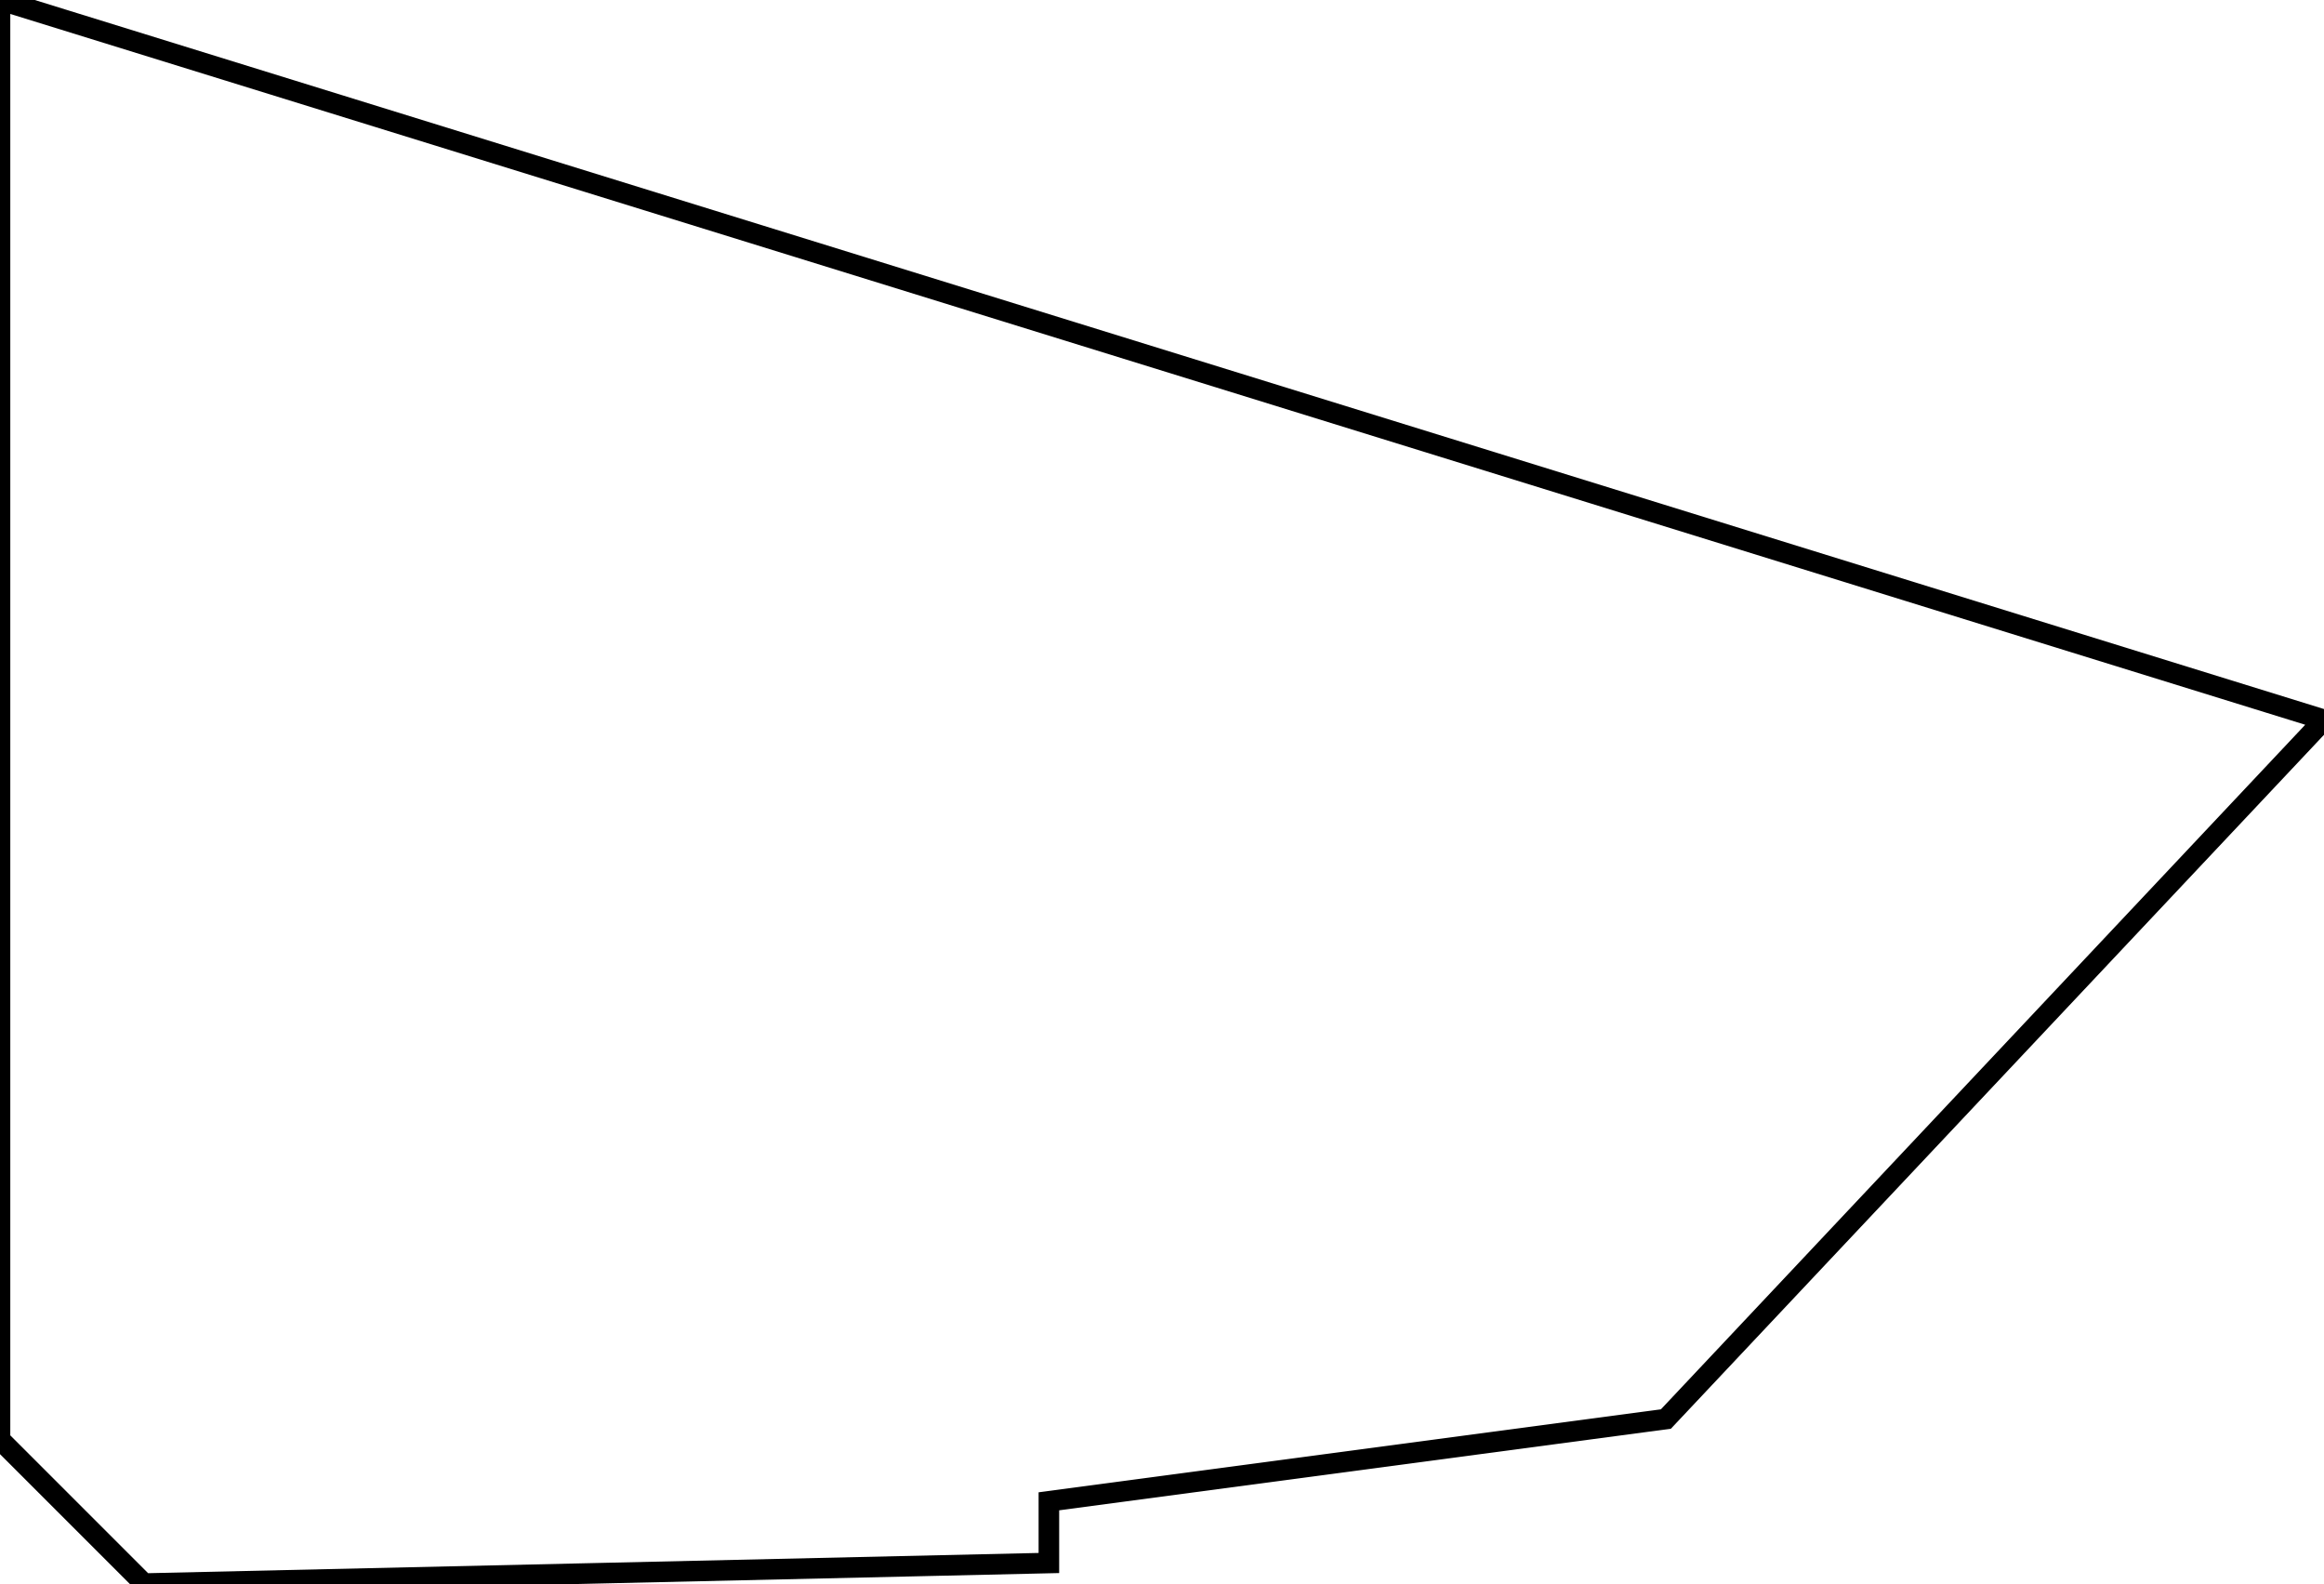
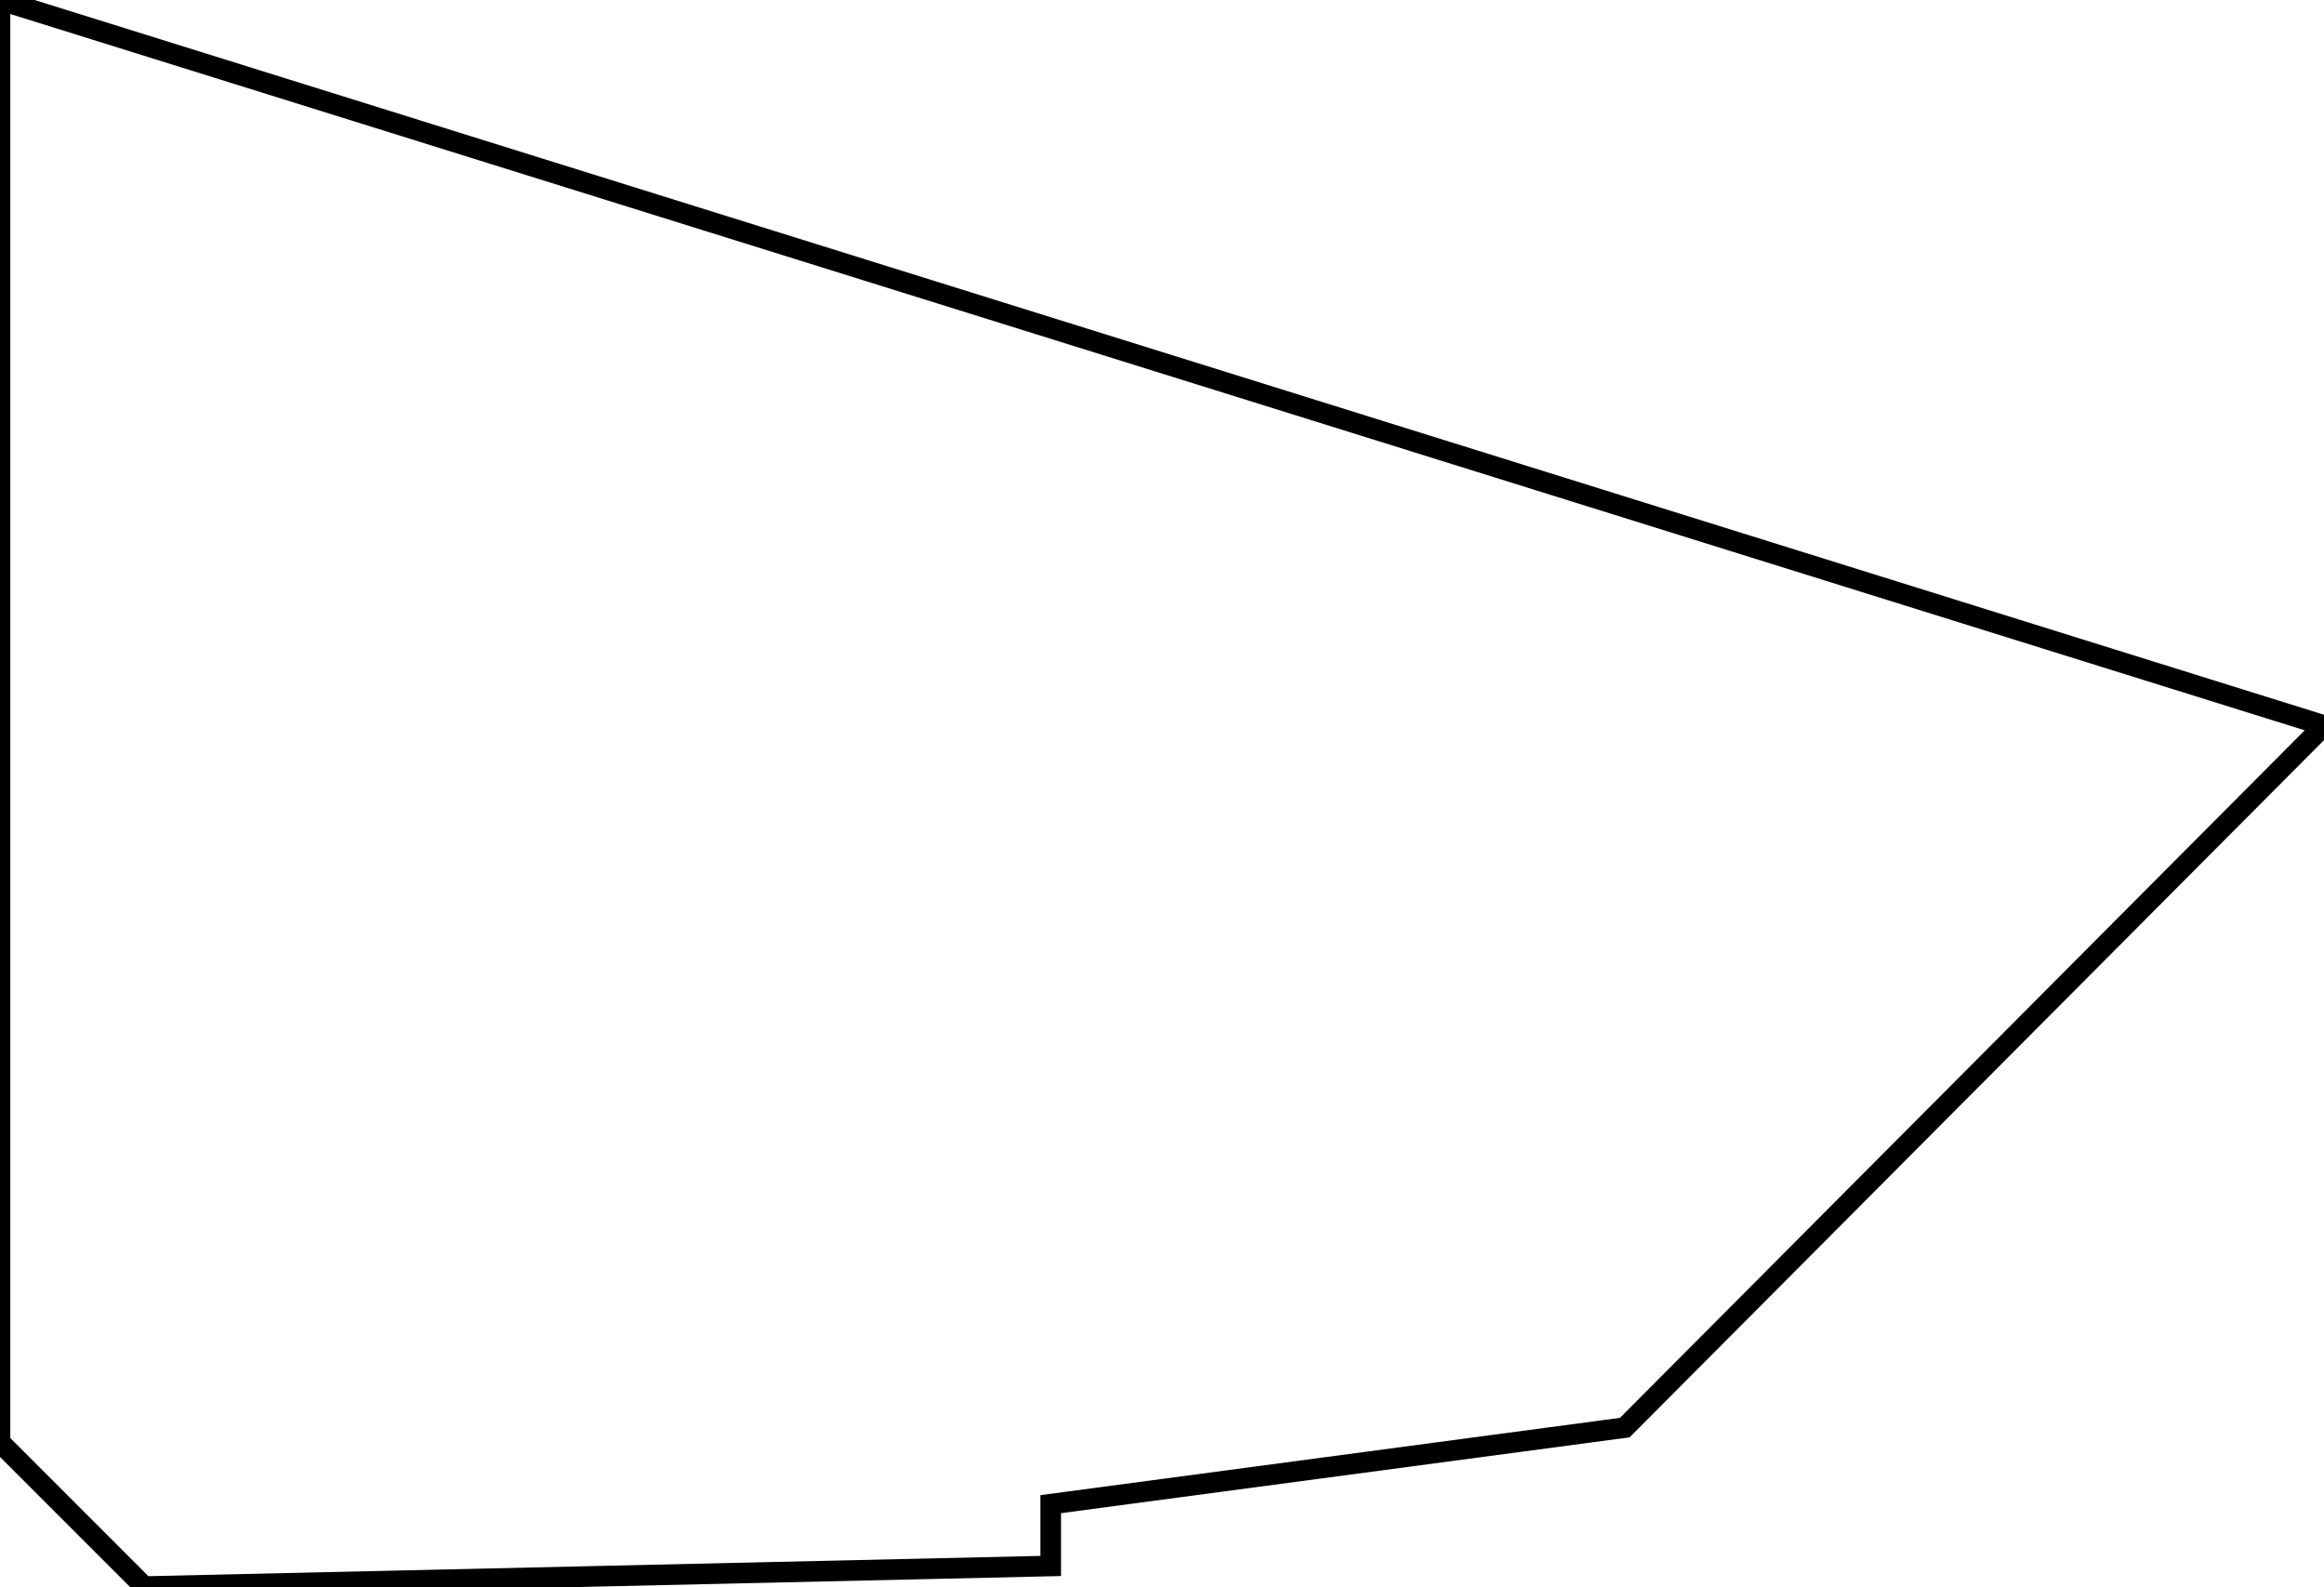
- <svg xmlns="http://www.w3.org/2000/svg" xmlns:ns1="https://librecad.org" width="113mm" height="77mm" viewBox="0 0 113 77">
+ <svg xmlns="http://www.w3.org/2000/svg" xmlns:ns1="https://librecad.org" width="112.801mm" height="77mm" viewBox="0 0 112.801 77">
  <g ns1:layername="profile_02" ns1:is_locked="false" ns1:is_construction="false" fill="none" stroke="black" stroke-width="1">
-     <path d="M7,77 L51,76 L51,73 L81,69 L113,35 L0,0 L0,70 L7,77 Z " />
+     <path d="M51,73 L78.862,69.285 L112.801,35.212 L0,0 L0,70 L7,77 L51,76 L51,73 Z " />
  </g>
</svg>
